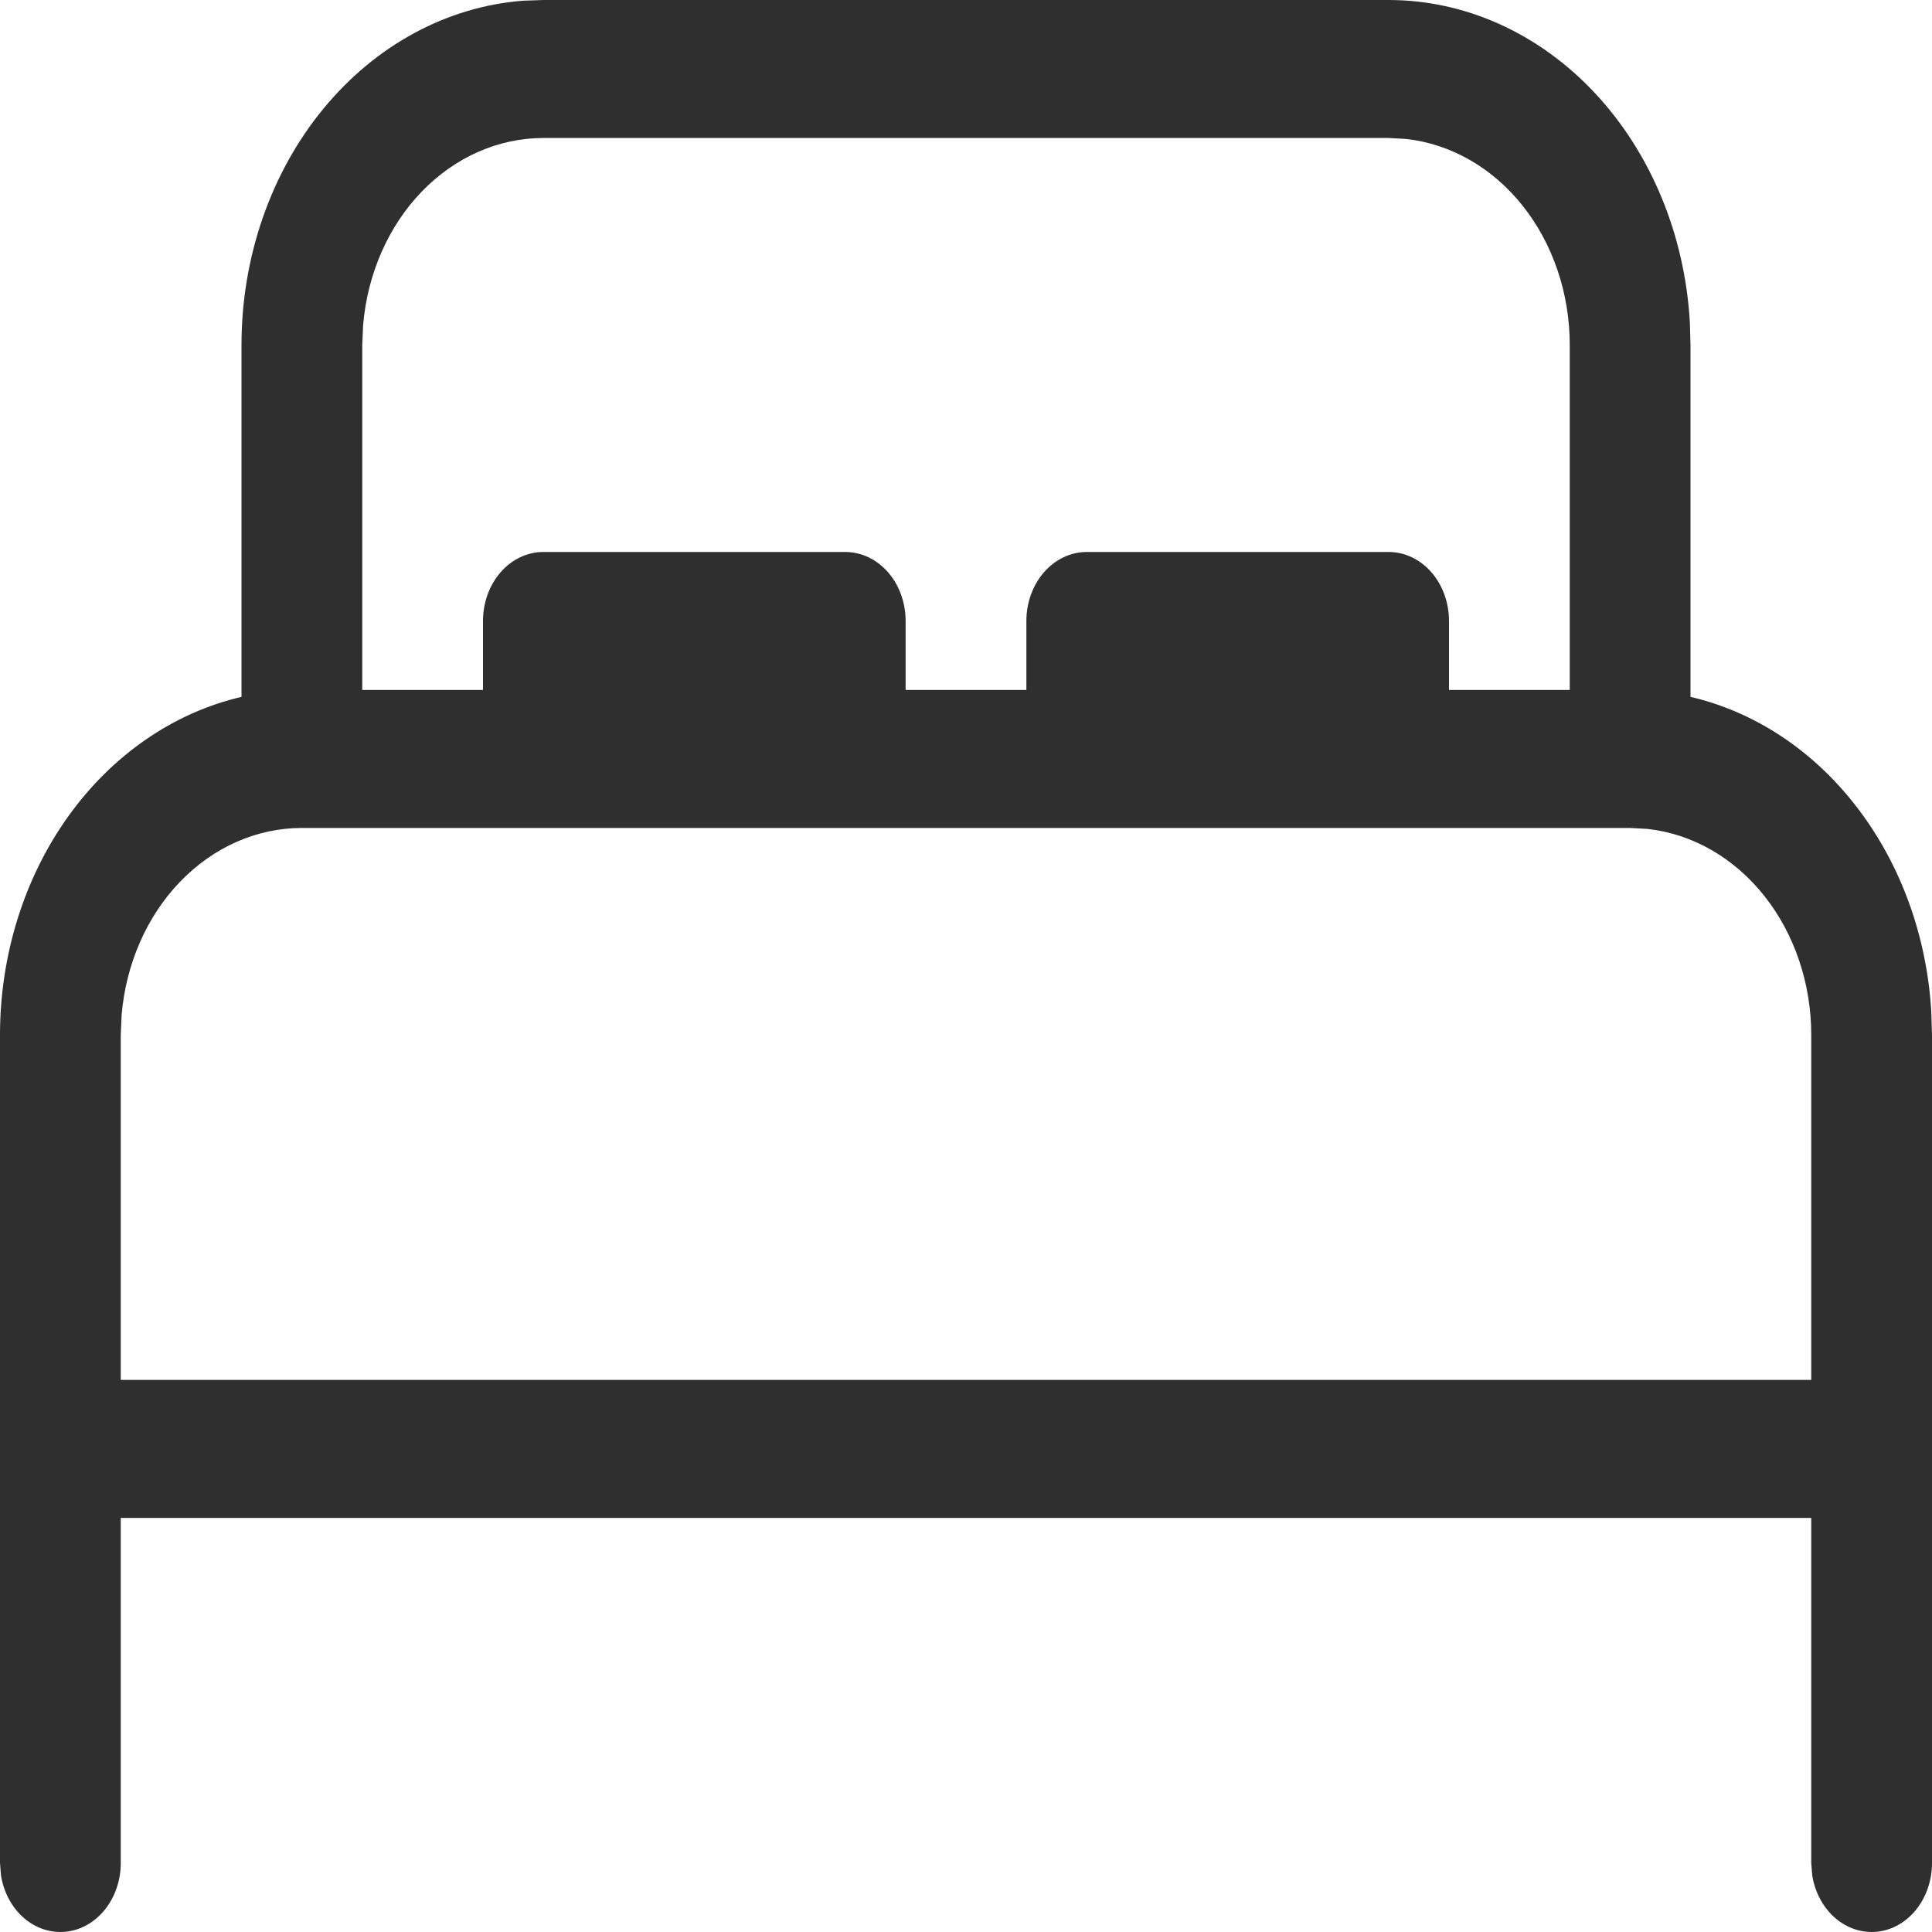
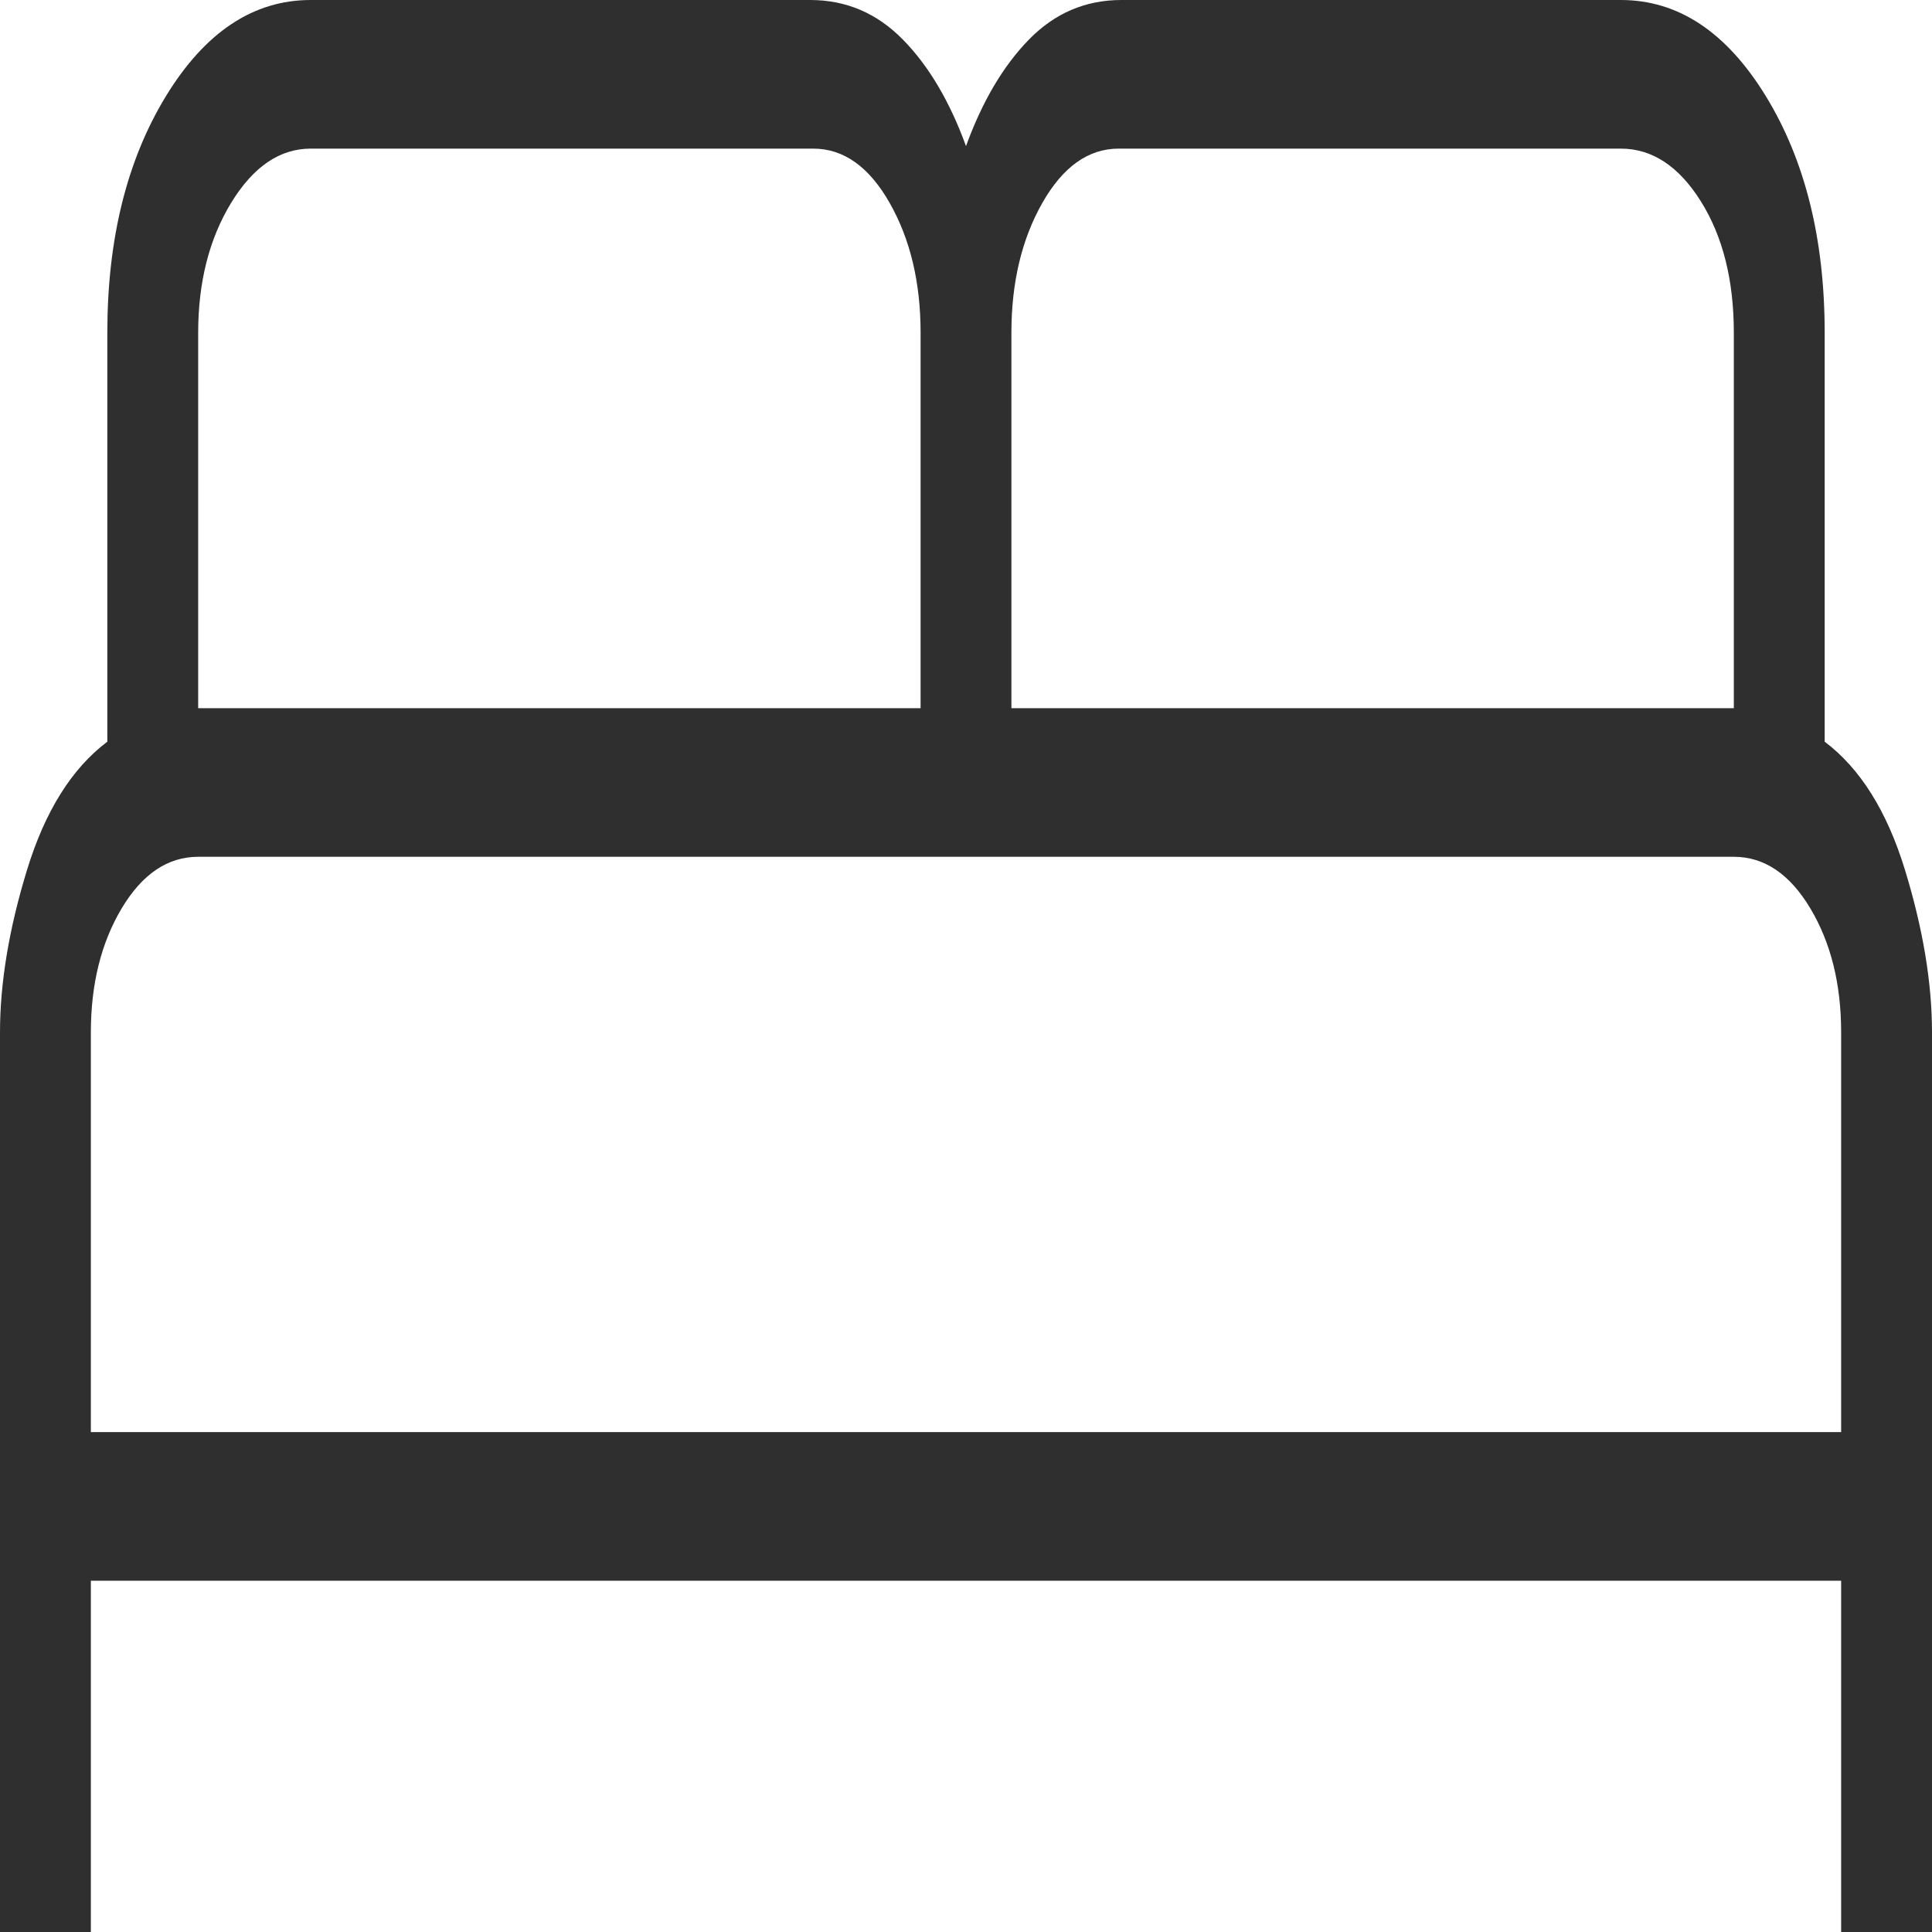
<svg xmlns="http://www.w3.org/2000/svg" width="40" height="40" viewBox="0 0 40 40" fill="none">
-   <path d="M28.75 8.47971e-08C30.337 -0 31.864 0.689 33.023 1.929C34.181 3.168 34.883 4.864 34.987 6.674L35 7.142V14.428C36.34 14.74 37.553 15.546 38.453 16.723C39.354 17.898 39.892 19.38 39.985 20.939L40 21.427V38.569C40.001 38.926 39.884 39.27 39.674 39.534C39.463 39.798 39.174 39.962 38.863 39.994C38.552 40.026 38.242 39.924 37.993 39.708C37.744 39.492 37.576 39.177 37.52 38.826L37.5 38.569V31.427H2.5V38.569C2.501 38.926 2.384 39.27 2.174 39.534C1.963 39.798 1.674 39.962 1.363 39.994C1.052 40.026 0.741 39.924 0.493 39.708C0.244 39.492 0.076 39.177 0.02 38.826L1.30285e-07 38.569V21.427C-0 19.781 0.497 18.184 1.408 16.909C2.32 15.633 3.588 14.757 5 14.428V7.142C5 5.329 5.603 3.583 6.688 2.26C7.772 0.936 9.257 0.133 10.84 0.014L11.25 8.47971e-08H28.75ZM33.75 17.142H6.25C5.318 17.142 4.42 17.538 3.73 18.254C3.04 18.969 2.608 19.953 2.518 21.013L2.5 21.427V28.57H37.5V21.427C37.5 20.362 37.153 19.336 36.527 18.547C35.901 17.759 35.04 17.265 34.112 17.162L33.75 17.142ZM28.75 2.857H11.25C10.318 2.857 9.419 3.254 8.729 3.97C8.039 4.686 7.607 5.671 7.518 6.731L7.5 7.142V14.285H10V12.856C10 12.477 10.132 12.114 10.366 11.846C10.601 11.578 10.918 11.428 11.25 11.428H17.5C17.831 11.428 18.149 11.578 18.384 11.846C18.618 12.114 18.75 12.477 18.75 12.856V14.285H21.25V12.856C21.25 12.477 21.382 12.114 21.616 11.846C21.851 11.578 22.169 11.428 22.5 11.428H28.75C29.081 11.428 29.399 11.578 29.634 11.846C29.868 12.114 30 12.477 30 12.856V14.285H32.5V7.142C32.5 6.078 32.153 5.051 31.527 4.262C30.901 3.474 30.04 2.98 29.113 2.877L28.75 2.857Z" fill="#2F2F2F" />
+   <path d="M0 40V21.375C0 20.348 0.187 19.226 0.56 18.009C0.933 16.793 1.487 15.909 2.222 15.356V6.89C2.222 4.948 2.627 3.314 3.437 1.988C4.247 0.663 5.246 0 6.433 0H16.775C17.517 0 18.155 0.272 18.691 0.817C19.227 1.362 19.663 2.098 20 3.025C20.337 2.098 20.772 1.362 21.305 0.817C21.838 0.272 22.475 0 23.217 0H33.558C34.745 0 35.745 0.663 36.558 1.988C37.371 3.314 37.778 4.948 37.778 6.89V15.356C38.513 15.909 39.067 16.793 39.44 18.009C39.813 19.226 40 20.348 40 21.375V40H38.119V32.727H1.881V40H0ZM20.94 14.662H35.897V6.89C35.897 5.801 35.669 4.893 35.213 4.166C34.757 3.44 34.205 3.077 33.558 3.077H23.162C22.533 3.077 22.005 3.453 21.579 4.204C21.153 4.955 20.94 5.851 20.94 6.89V14.662ZM4.103 14.662H19.06V6.89C19.06 5.851 18.847 4.955 18.421 4.204C17.995 3.453 17.467 3.077 16.838 3.077H6.433C5.792 3.077 5.244 3.451 4.787 4.197C4.331 4.944 4.103 5.842 4.103 6.89V14.662ZM1.881 29.65H38.119V21.375C38.119 20.376 37.907 19.52 37.481 18.807C37.055 18.095 36.527 17.739 35.897 17.739H4.103C3.473 17.739 2.945 18.095 2.519 18.807C2.094 19.52 1.881 20.376 1.881 21.375V29.65Z" fill="#2F2F2F" />
</svg>
